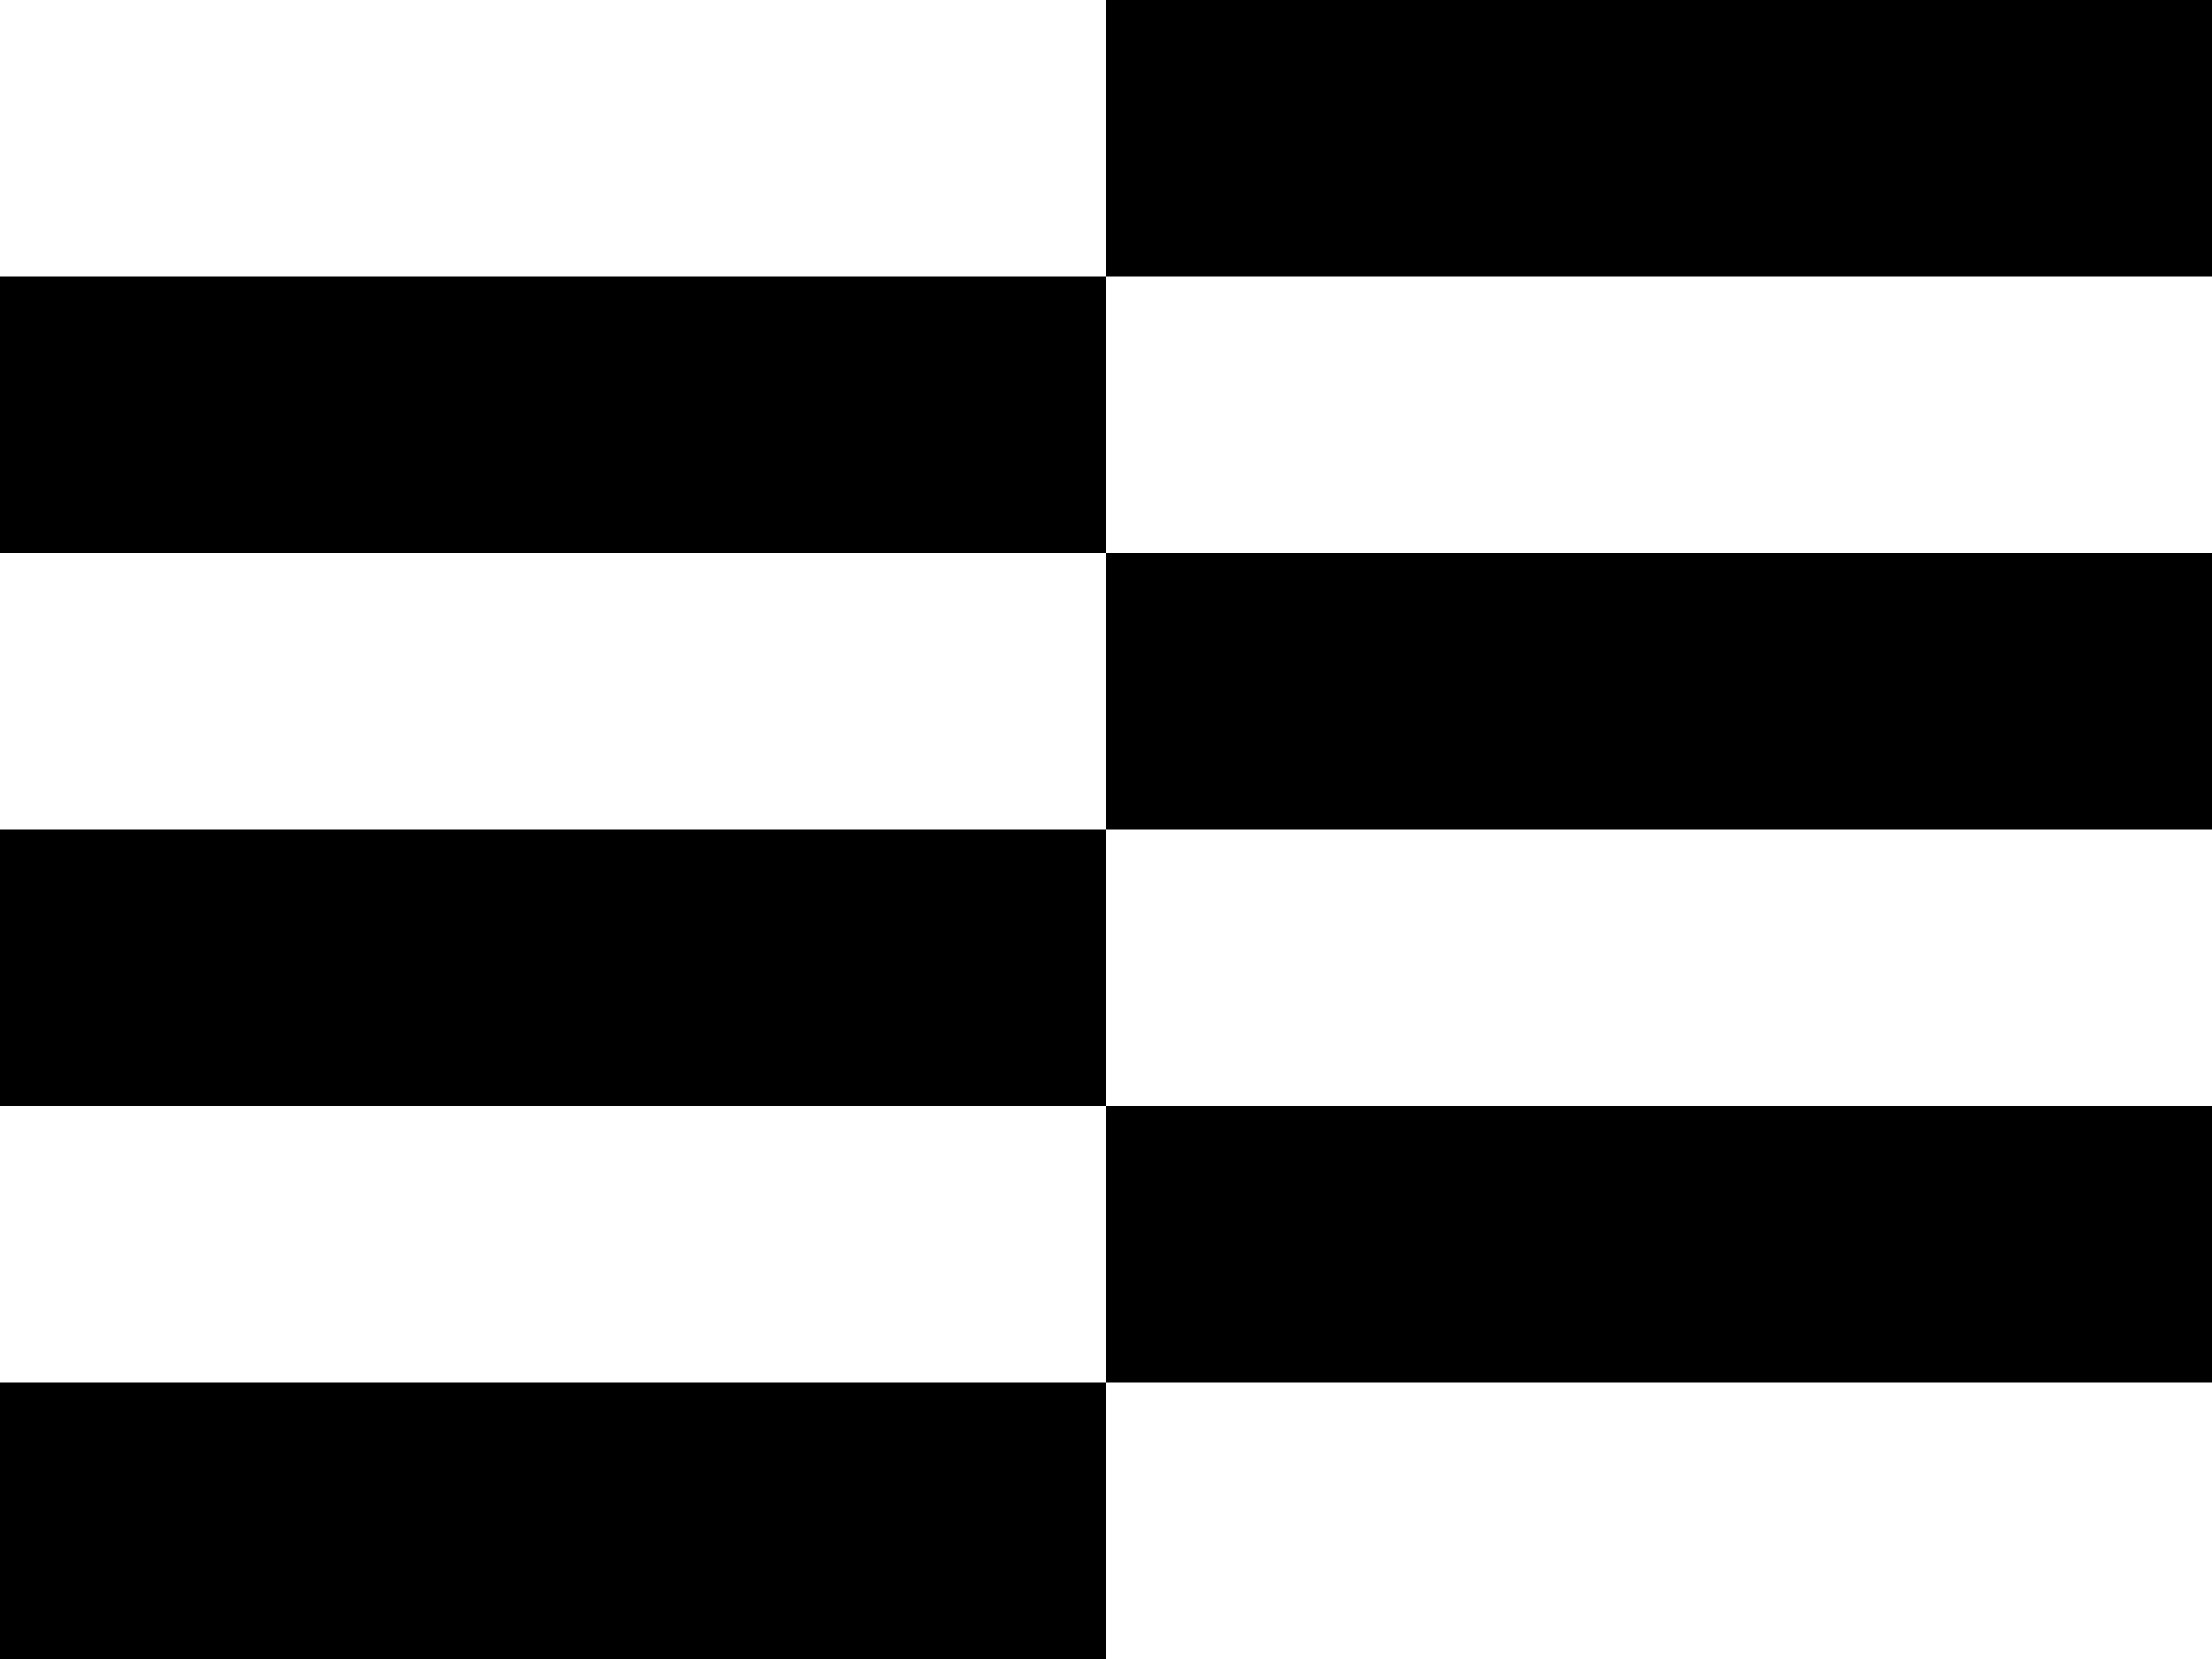
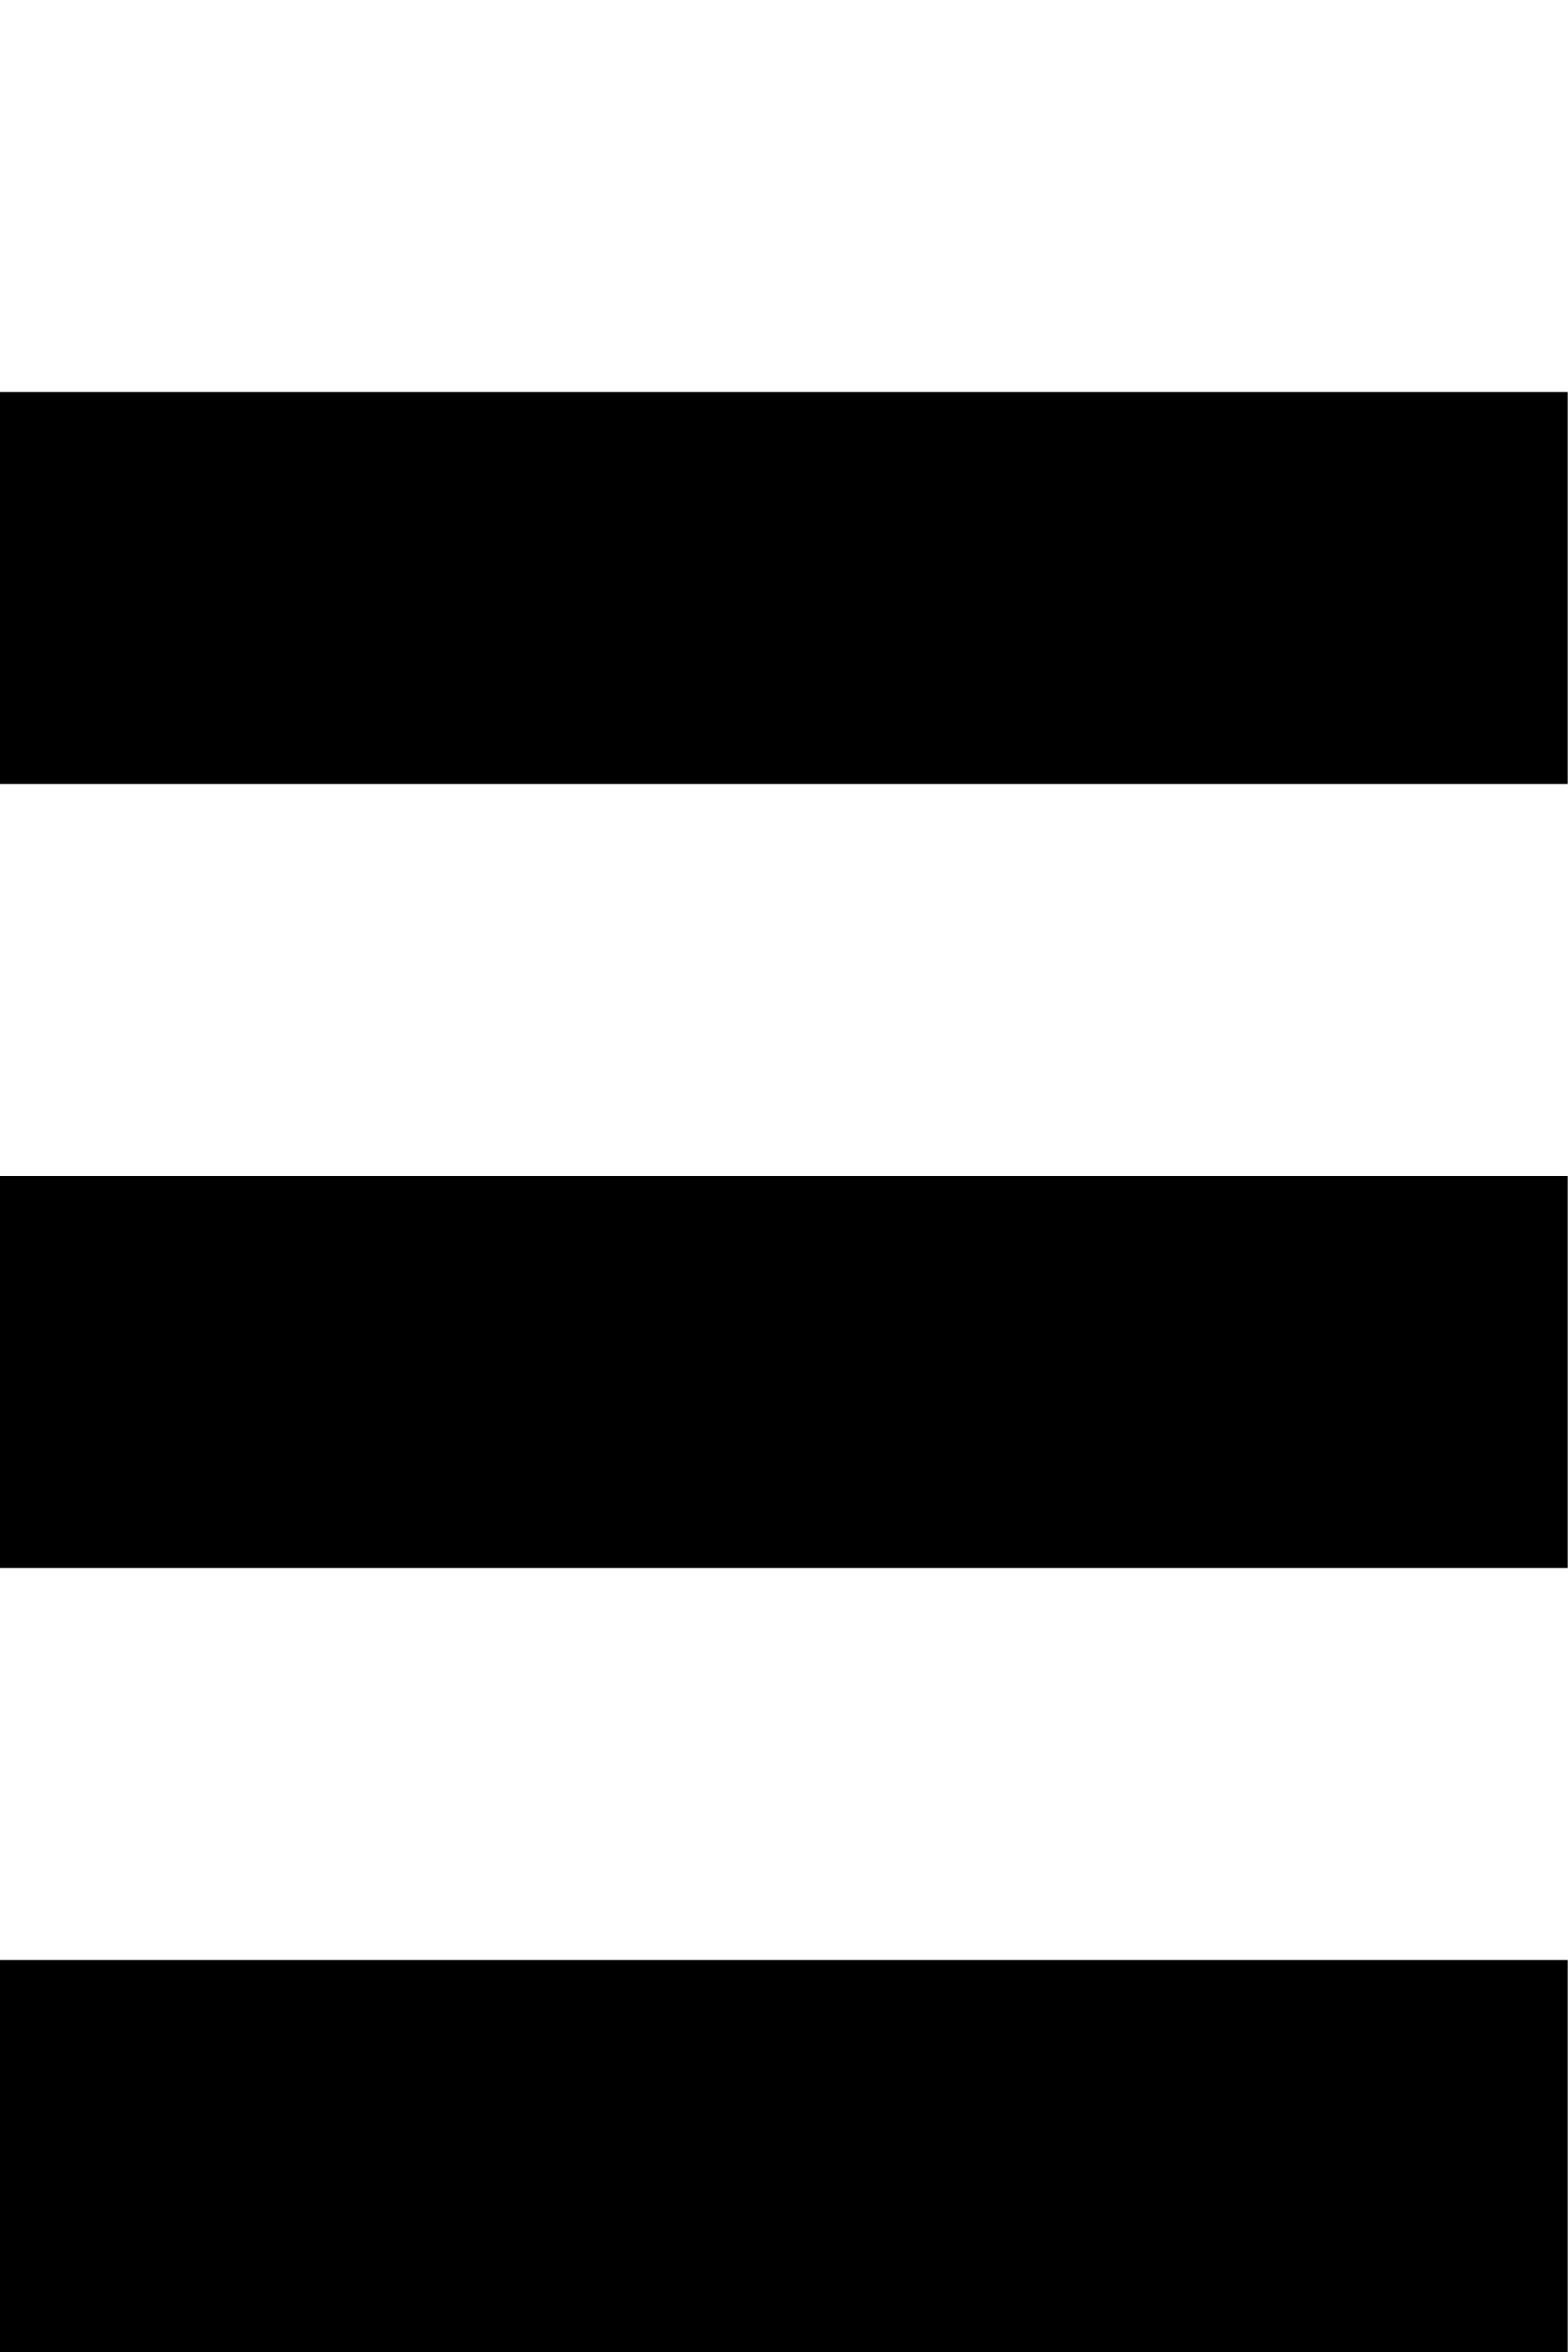
- <svg xmlns="http://www.w3.org/2000/svg" version="1.1" id="Layer_1" x="0px" y="0px" width="400px" height="300px" viewBox="0 0 400 300" enable-background="new 0 0 400 300" xml:space="preserve">
-   <rect x="200" width="200" height="50" />
+ <svg xmlns="http://www.w3.org/2000/svg" version="1.1" id="Layer_1" x="0px" y="0px" width="200px" height="300px" viewBox="0 0 200 300" style="enable-background:new 0 0 200 300;" xml:space="preserve">
  <rect y="50" width="200" height="50" />
-   <rect x="200" y="100" width="200" height="50" />
  <rect y="150" width="200" height="50" />
-   <rect x="200" y="200" width="200" height="50" />
  <rect y="250" width="200" height="50" />
</svg>
